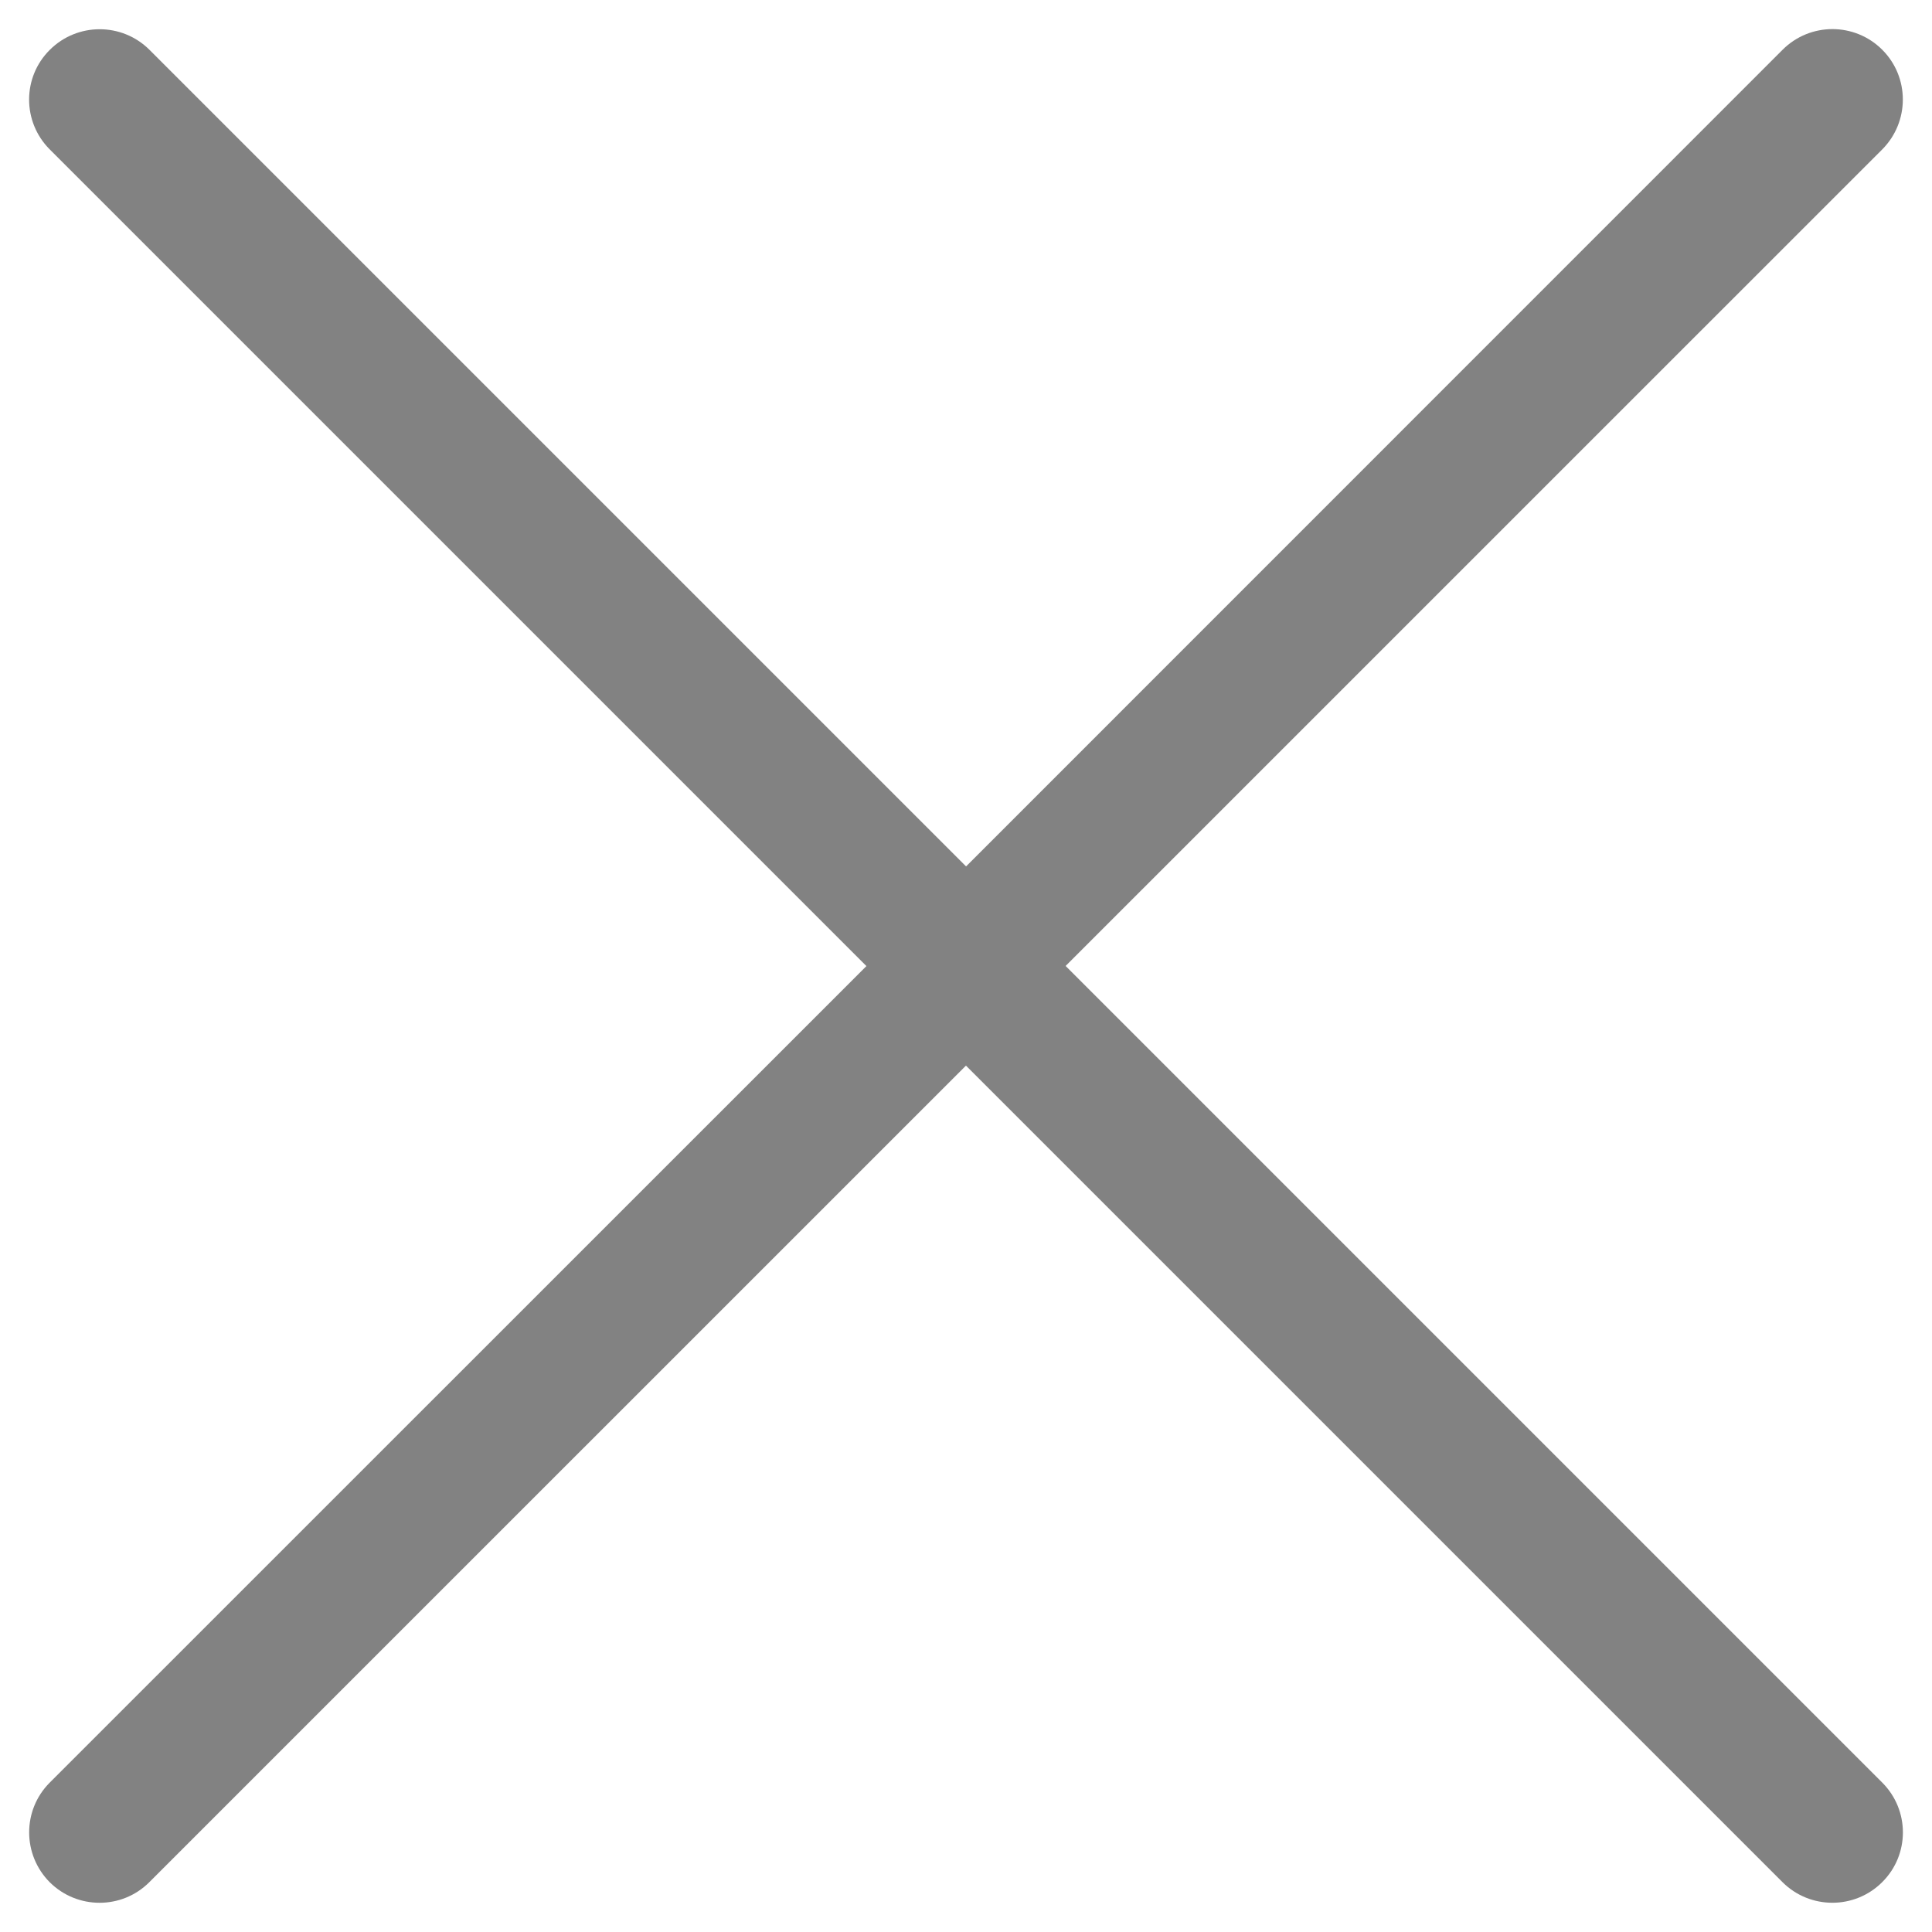
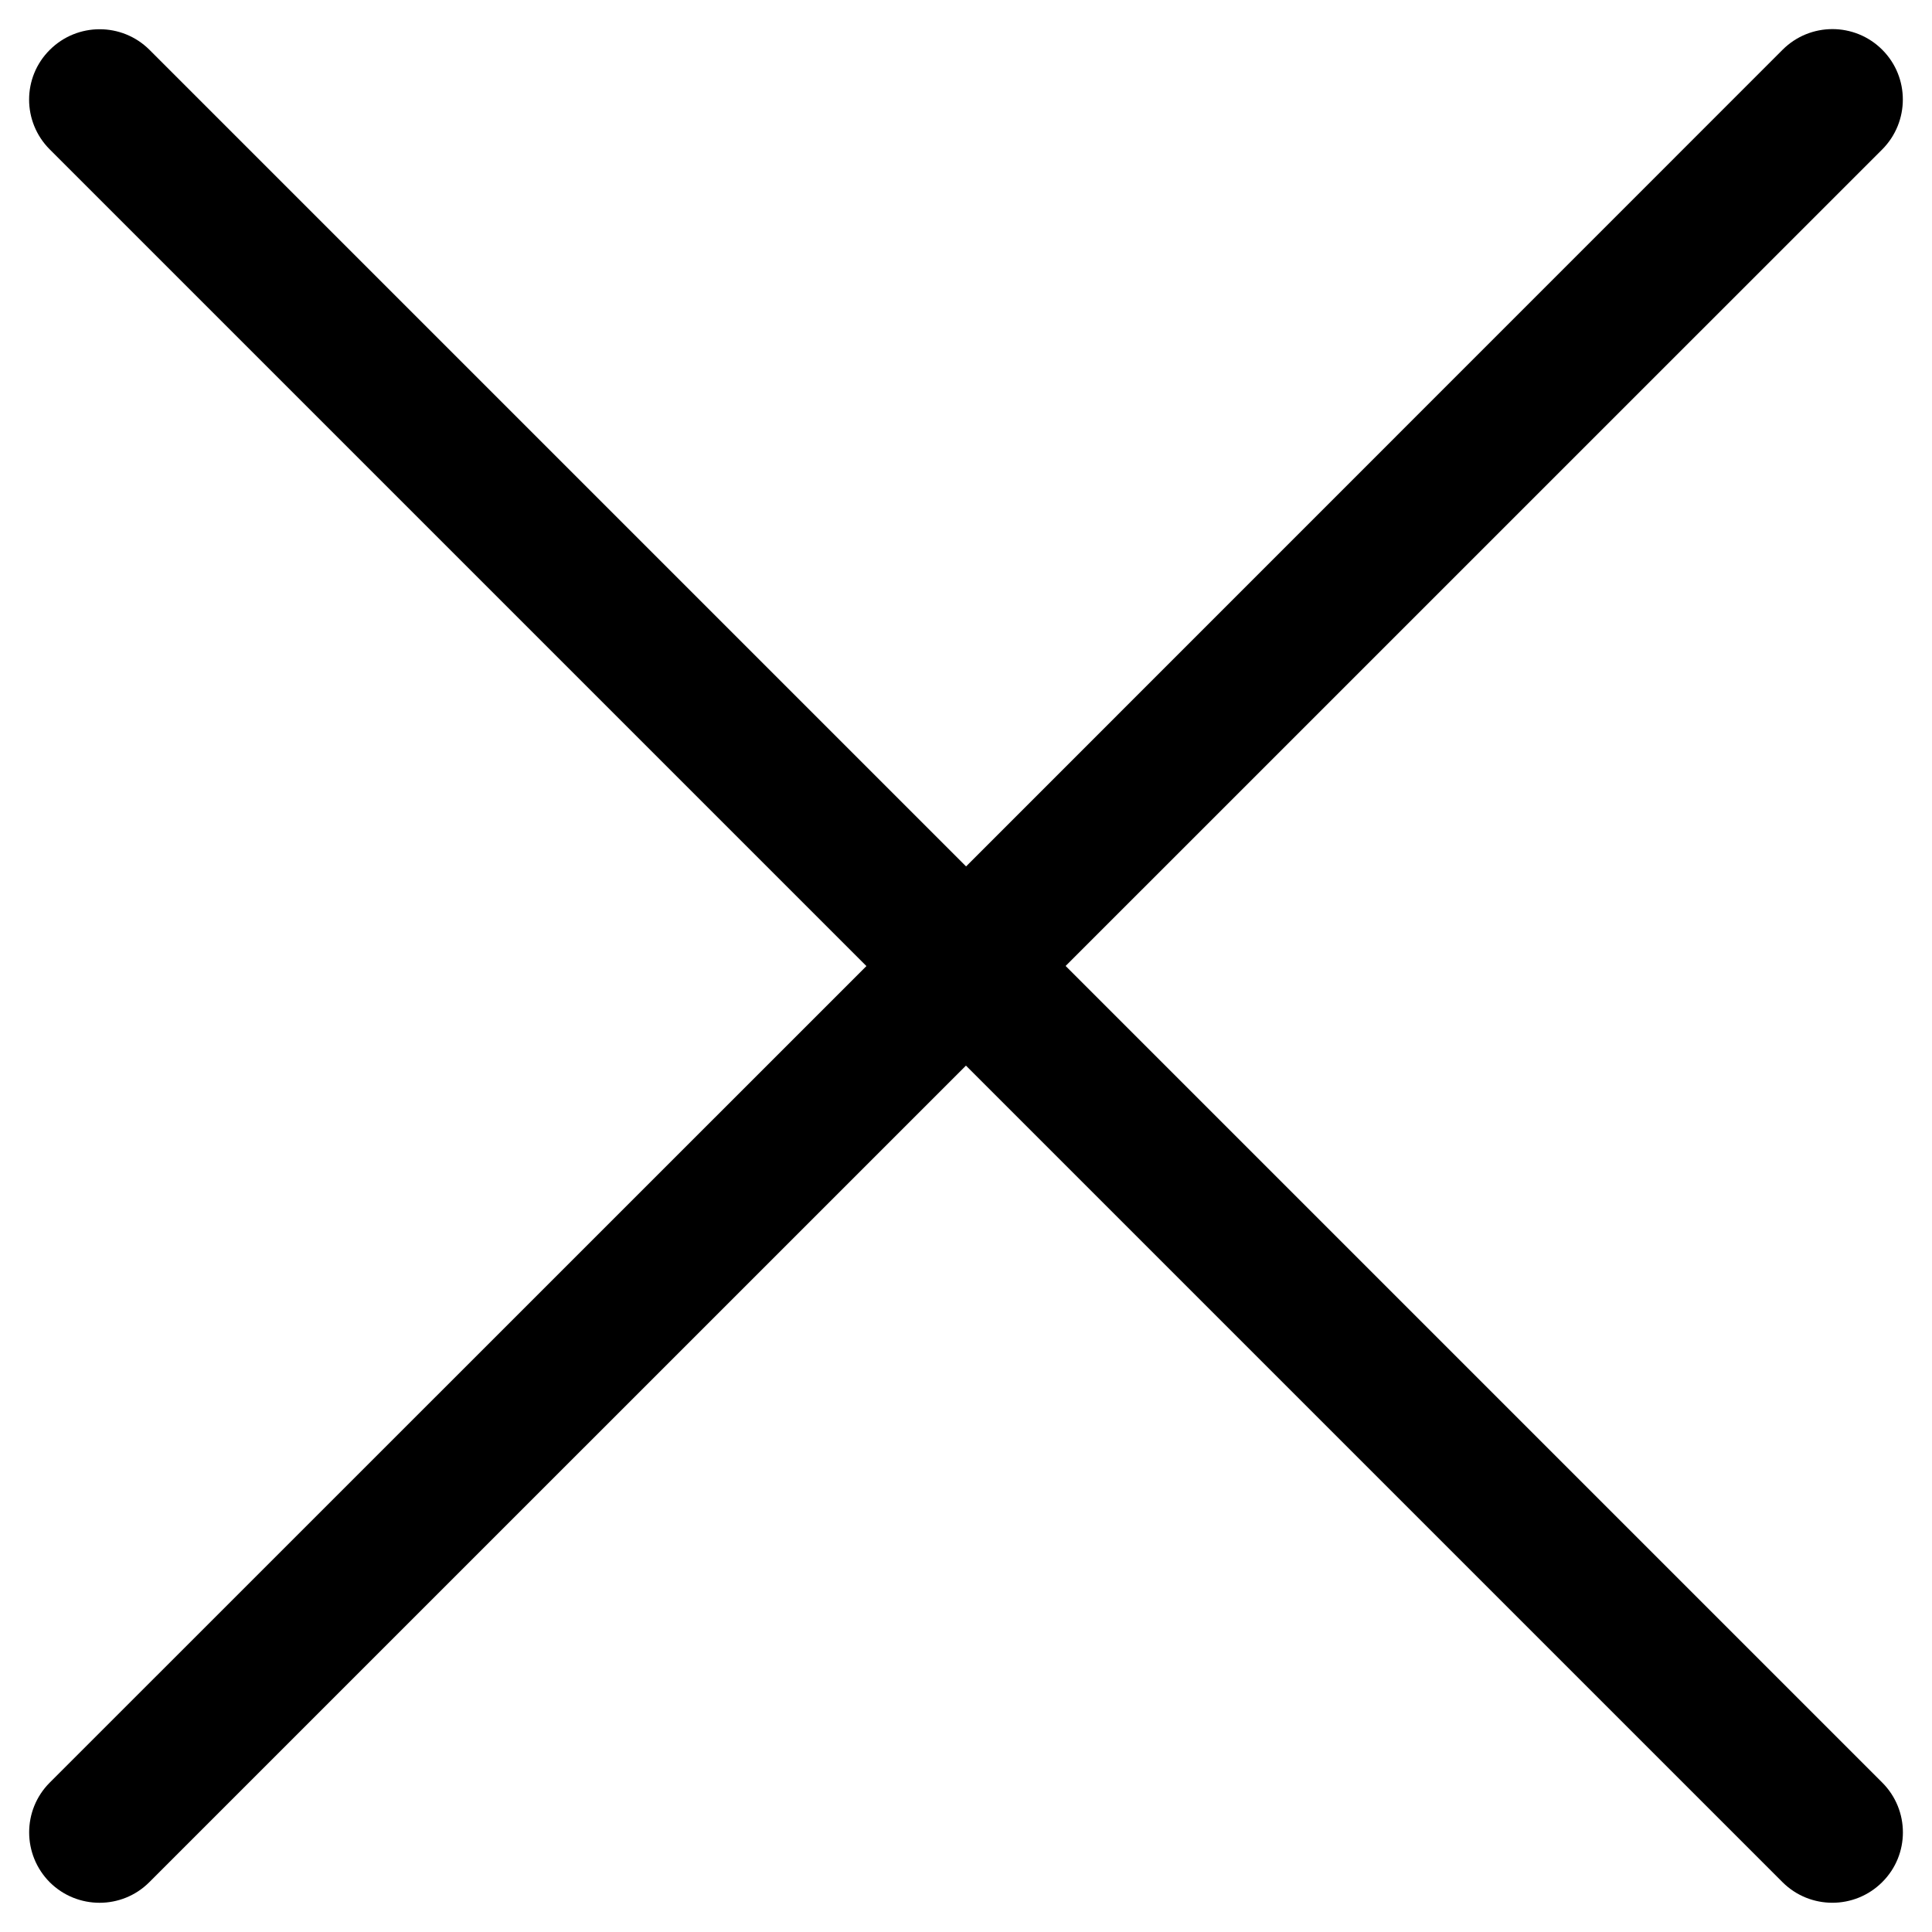
<svg xmlns="http://www.w3.org/2000/svg" width="12" height="12" viewBox="0 0 12 12" fill="none">
-   <path d="M11.072 0.309C11.243 0.138 11.52 0.138 11.691 0.309C11.862 0.48 11.861 0.757 11.691 0.928L0.927 11.691C0.757 11.861 0.48 11.861 0.309 11.691C0.139 11.52 0.138 11.243 0.309 11.072L5.691 5.691L11.072 0.309Z" fill="#828282" />
-   <path d="M0.309 0.31C0.48 0.139 0.757 0.139 0.928 0.309L11.691 11.072C11.862 11.243 11.862 11.52 11.691 11.69C11.52 11.861 11.243 11.861 11.072 11.691L0.309 0.928C0.138 0.757 0.138 0.48 0.309 0.31Z" fill="#828282" />
+   <path d="M11.072 0.309C11.243 0.138 11.52 0.138 11.691 0.309C11.862 0.48 11.861 0.757 11.691 0.928L0.927 11.691C0.757 11.861 0.48 11.861 0.309 11.691C0.139 11.52 0.138 11.243 0.309 11.072L5.691 5.691L11.072 0.309Z" fill="#000" />
+   <path d="M0.309 0.31C0.48 0.139 0.757 0.139 0.928 0.309L11.691 11.072C11.862 11.243 11.862 11.52 11.691 11.69C11.52 11.861 11.243 11.861 11.072 11.691L0.309 0.928C0.138 0.757 0.138 0.48 0.309 0.31Z" fill="#000" />
</svg>
